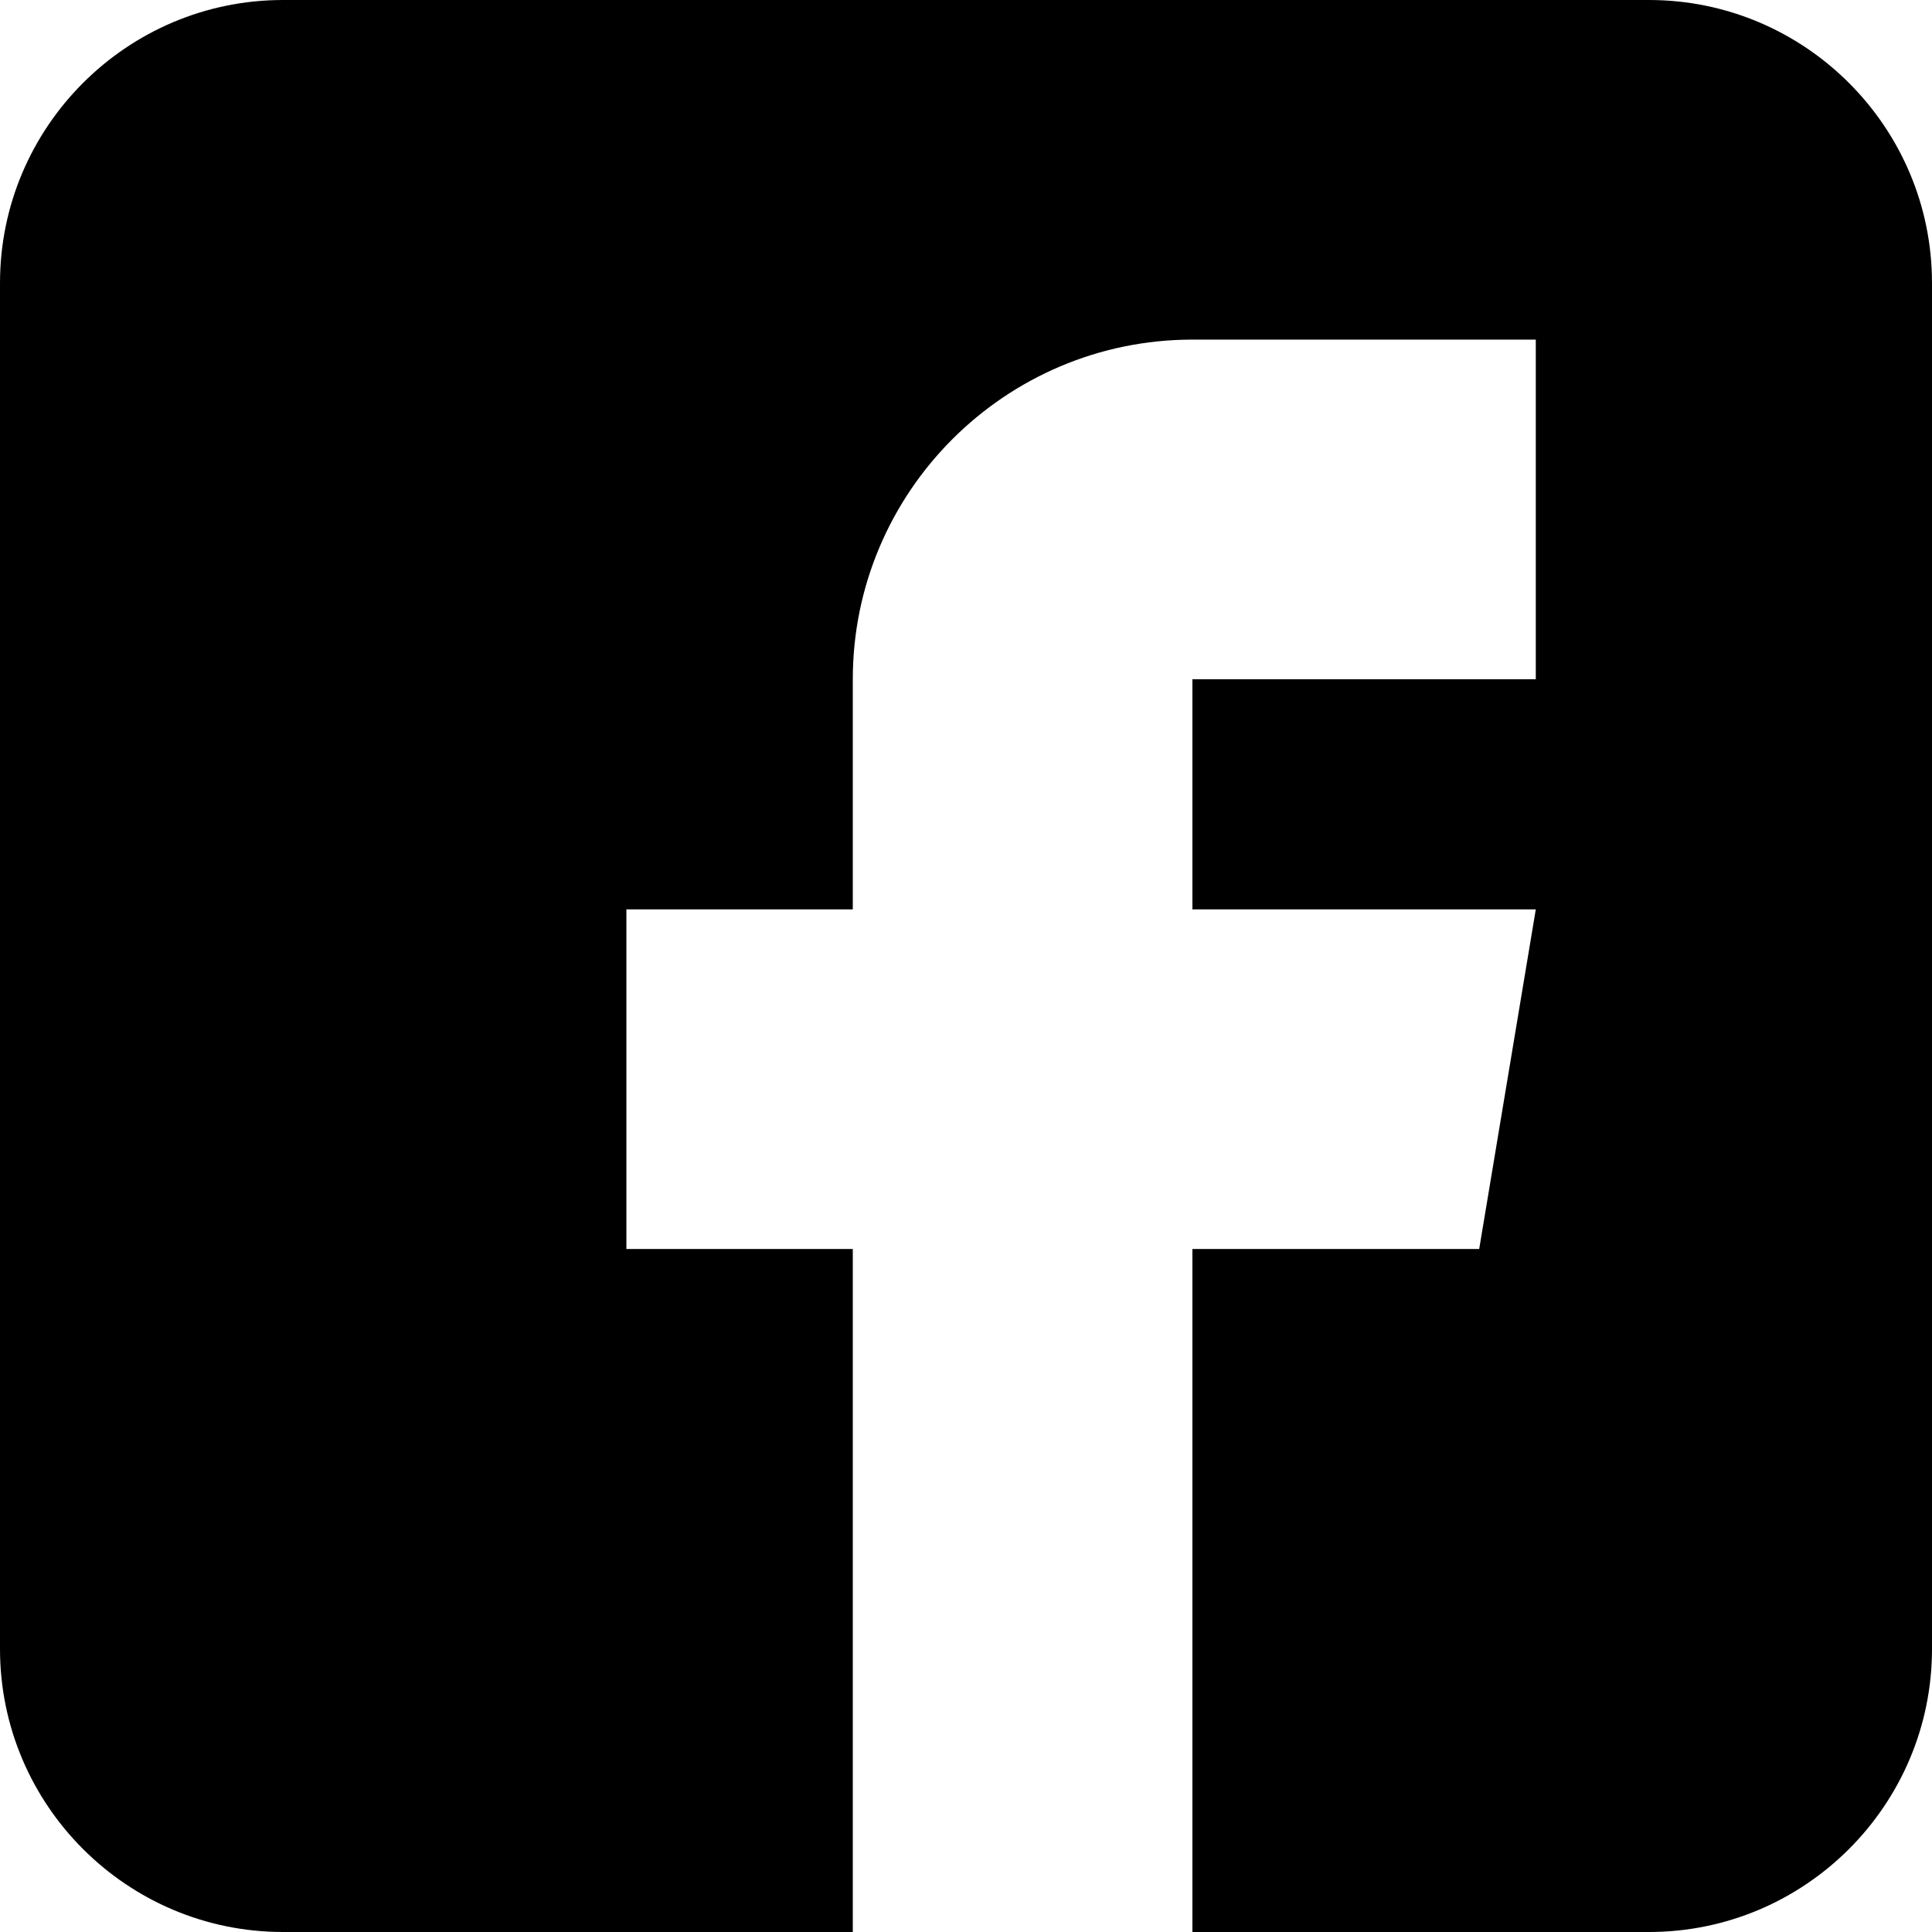
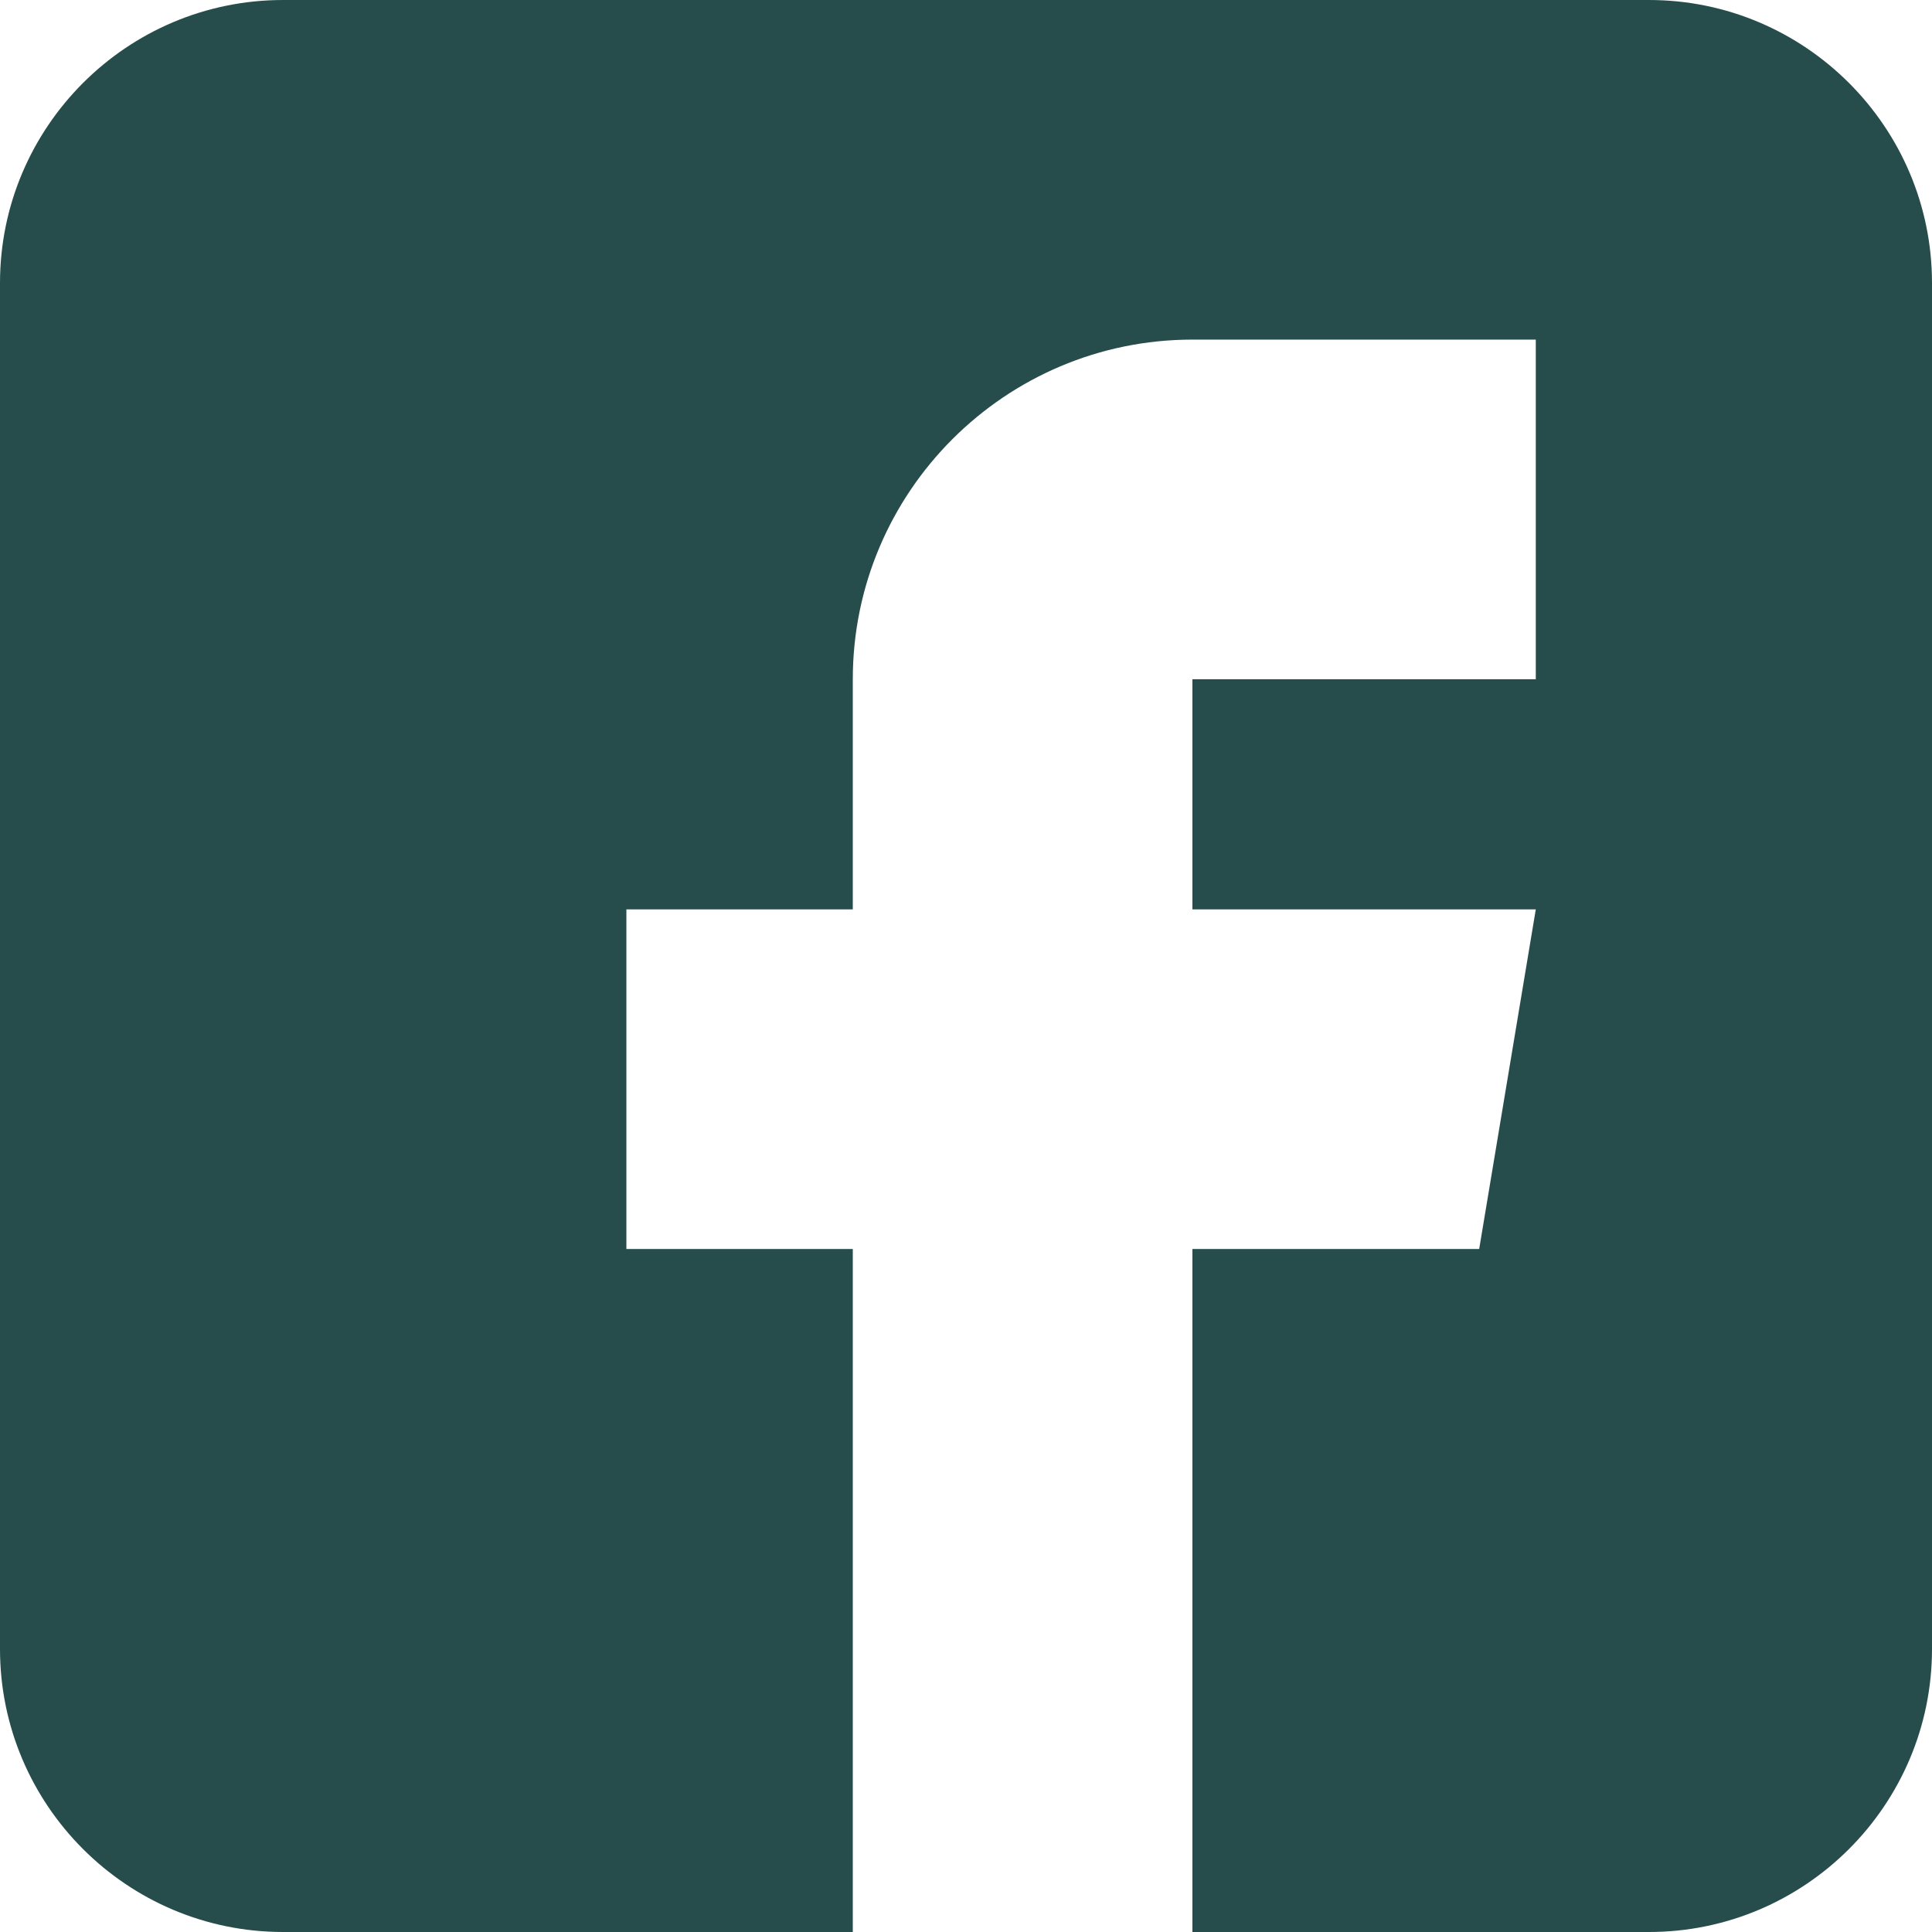
<svg xmlns="http://www.w3.org/2000/svg" viewBox="0 0 512 512">
-   <path d="m437 0h-362c-41.352 0-75 33.648-75 75v362c0 41.352 33.648 75 75 75h151v-181h-60v-90h60v-61c0-49.629 40.371-90 90-90h91v90h-91v61h91l-15 90h-76v181h121c41.352 0 75-33.648 75-75v-362c0-41.352-33.648-75-75-75zm0 0" />
+   <path fill="#264d4b" d="m437 0h-362c-41.352 0-75 33.648-75 75v362c0 41.352 33.648 75 75 75h151v-181h-60v-90h60v-61c0-49.629 40.371-90 90-90h91v90h-91v61h91l-15 90h-76v181h121c41.352 0 75-33.648 75-75v-362c0-41.352-33.648-75-75-75zm0 0" />
</svg>
